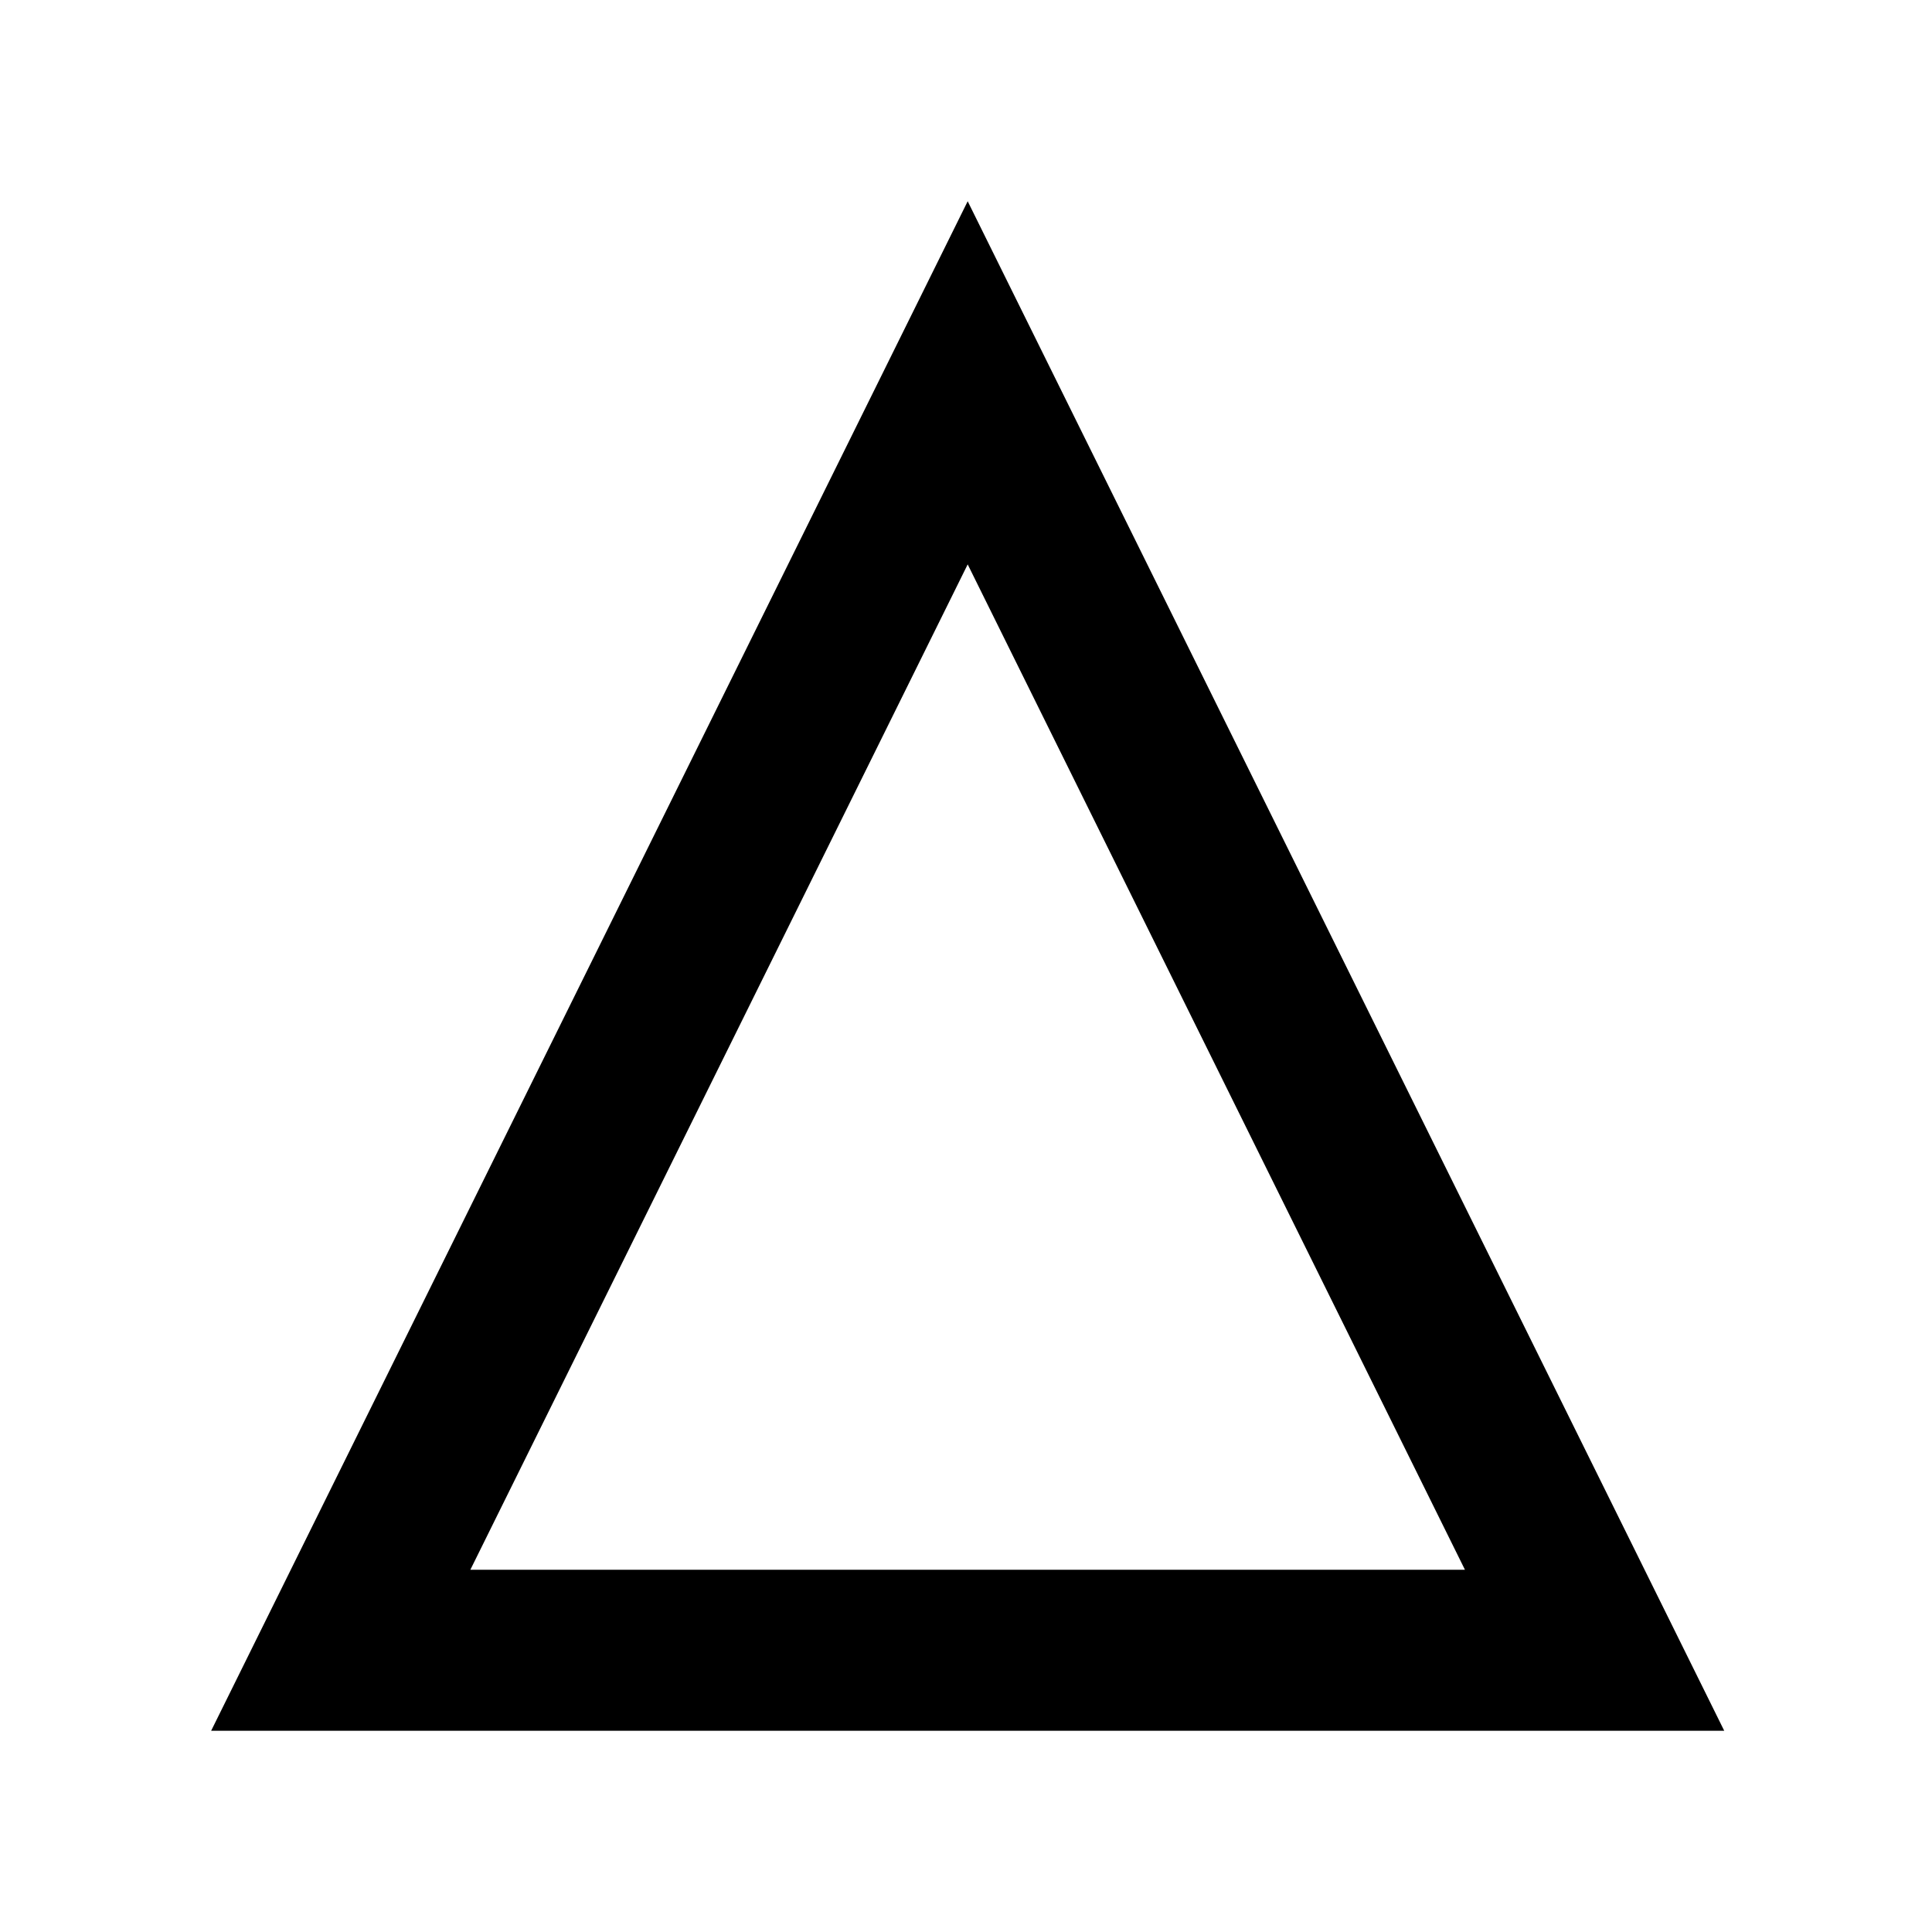
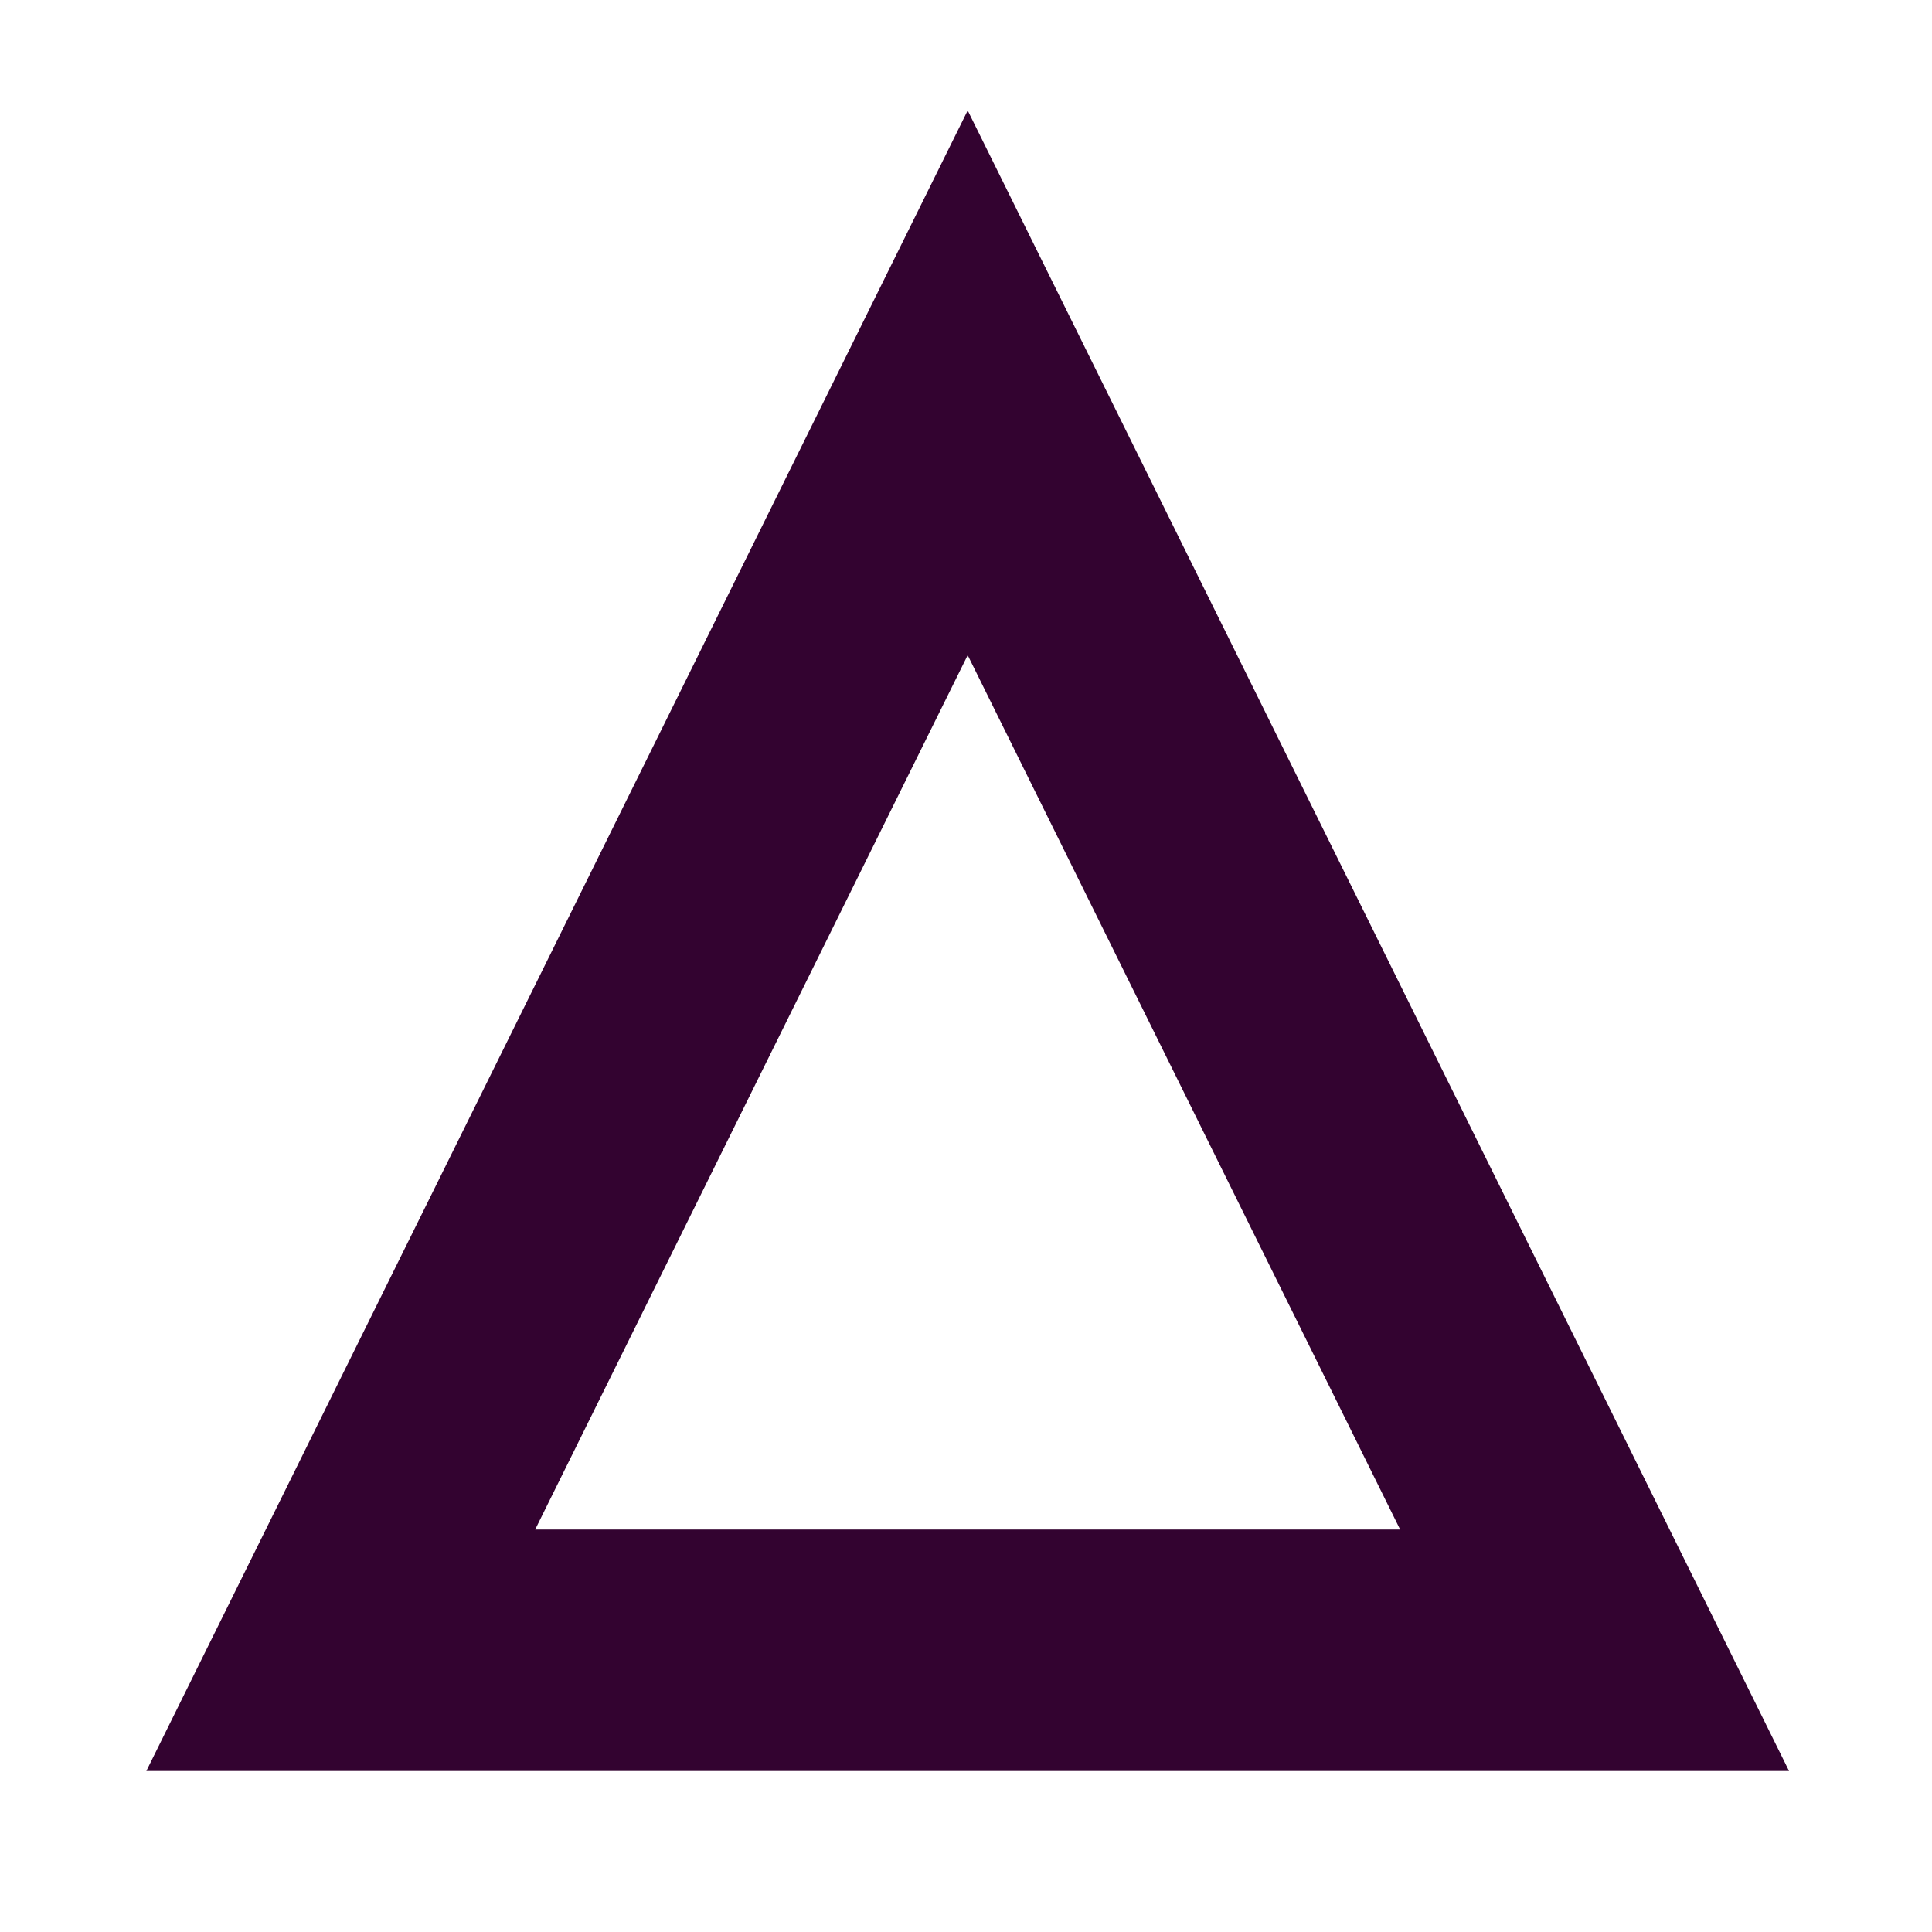
- <svg xmlns="http://www.w3.org/2000/svg" enable-background="new 0 0 24 24" height="24" viewBox="0 0 24 24" width="24">
-   <path d="m12.021 7.011 6.177 12.489h-12.355zm0-4.511-9.398 19h18.796z" />
+ <svg xmlns="http://www.w3.org/2000/svg" enable-background="new 0 0 24 24" fill="#330330" height="24" stroke="#330330" viewBox="0 0 24 24" width="24">
+   <path d="m12.021 7.011 6.177 12.489h-12.355zm0-4.511-9.398 19h18.796z" fill="#330330" stroke="#330330" />
</svg>
